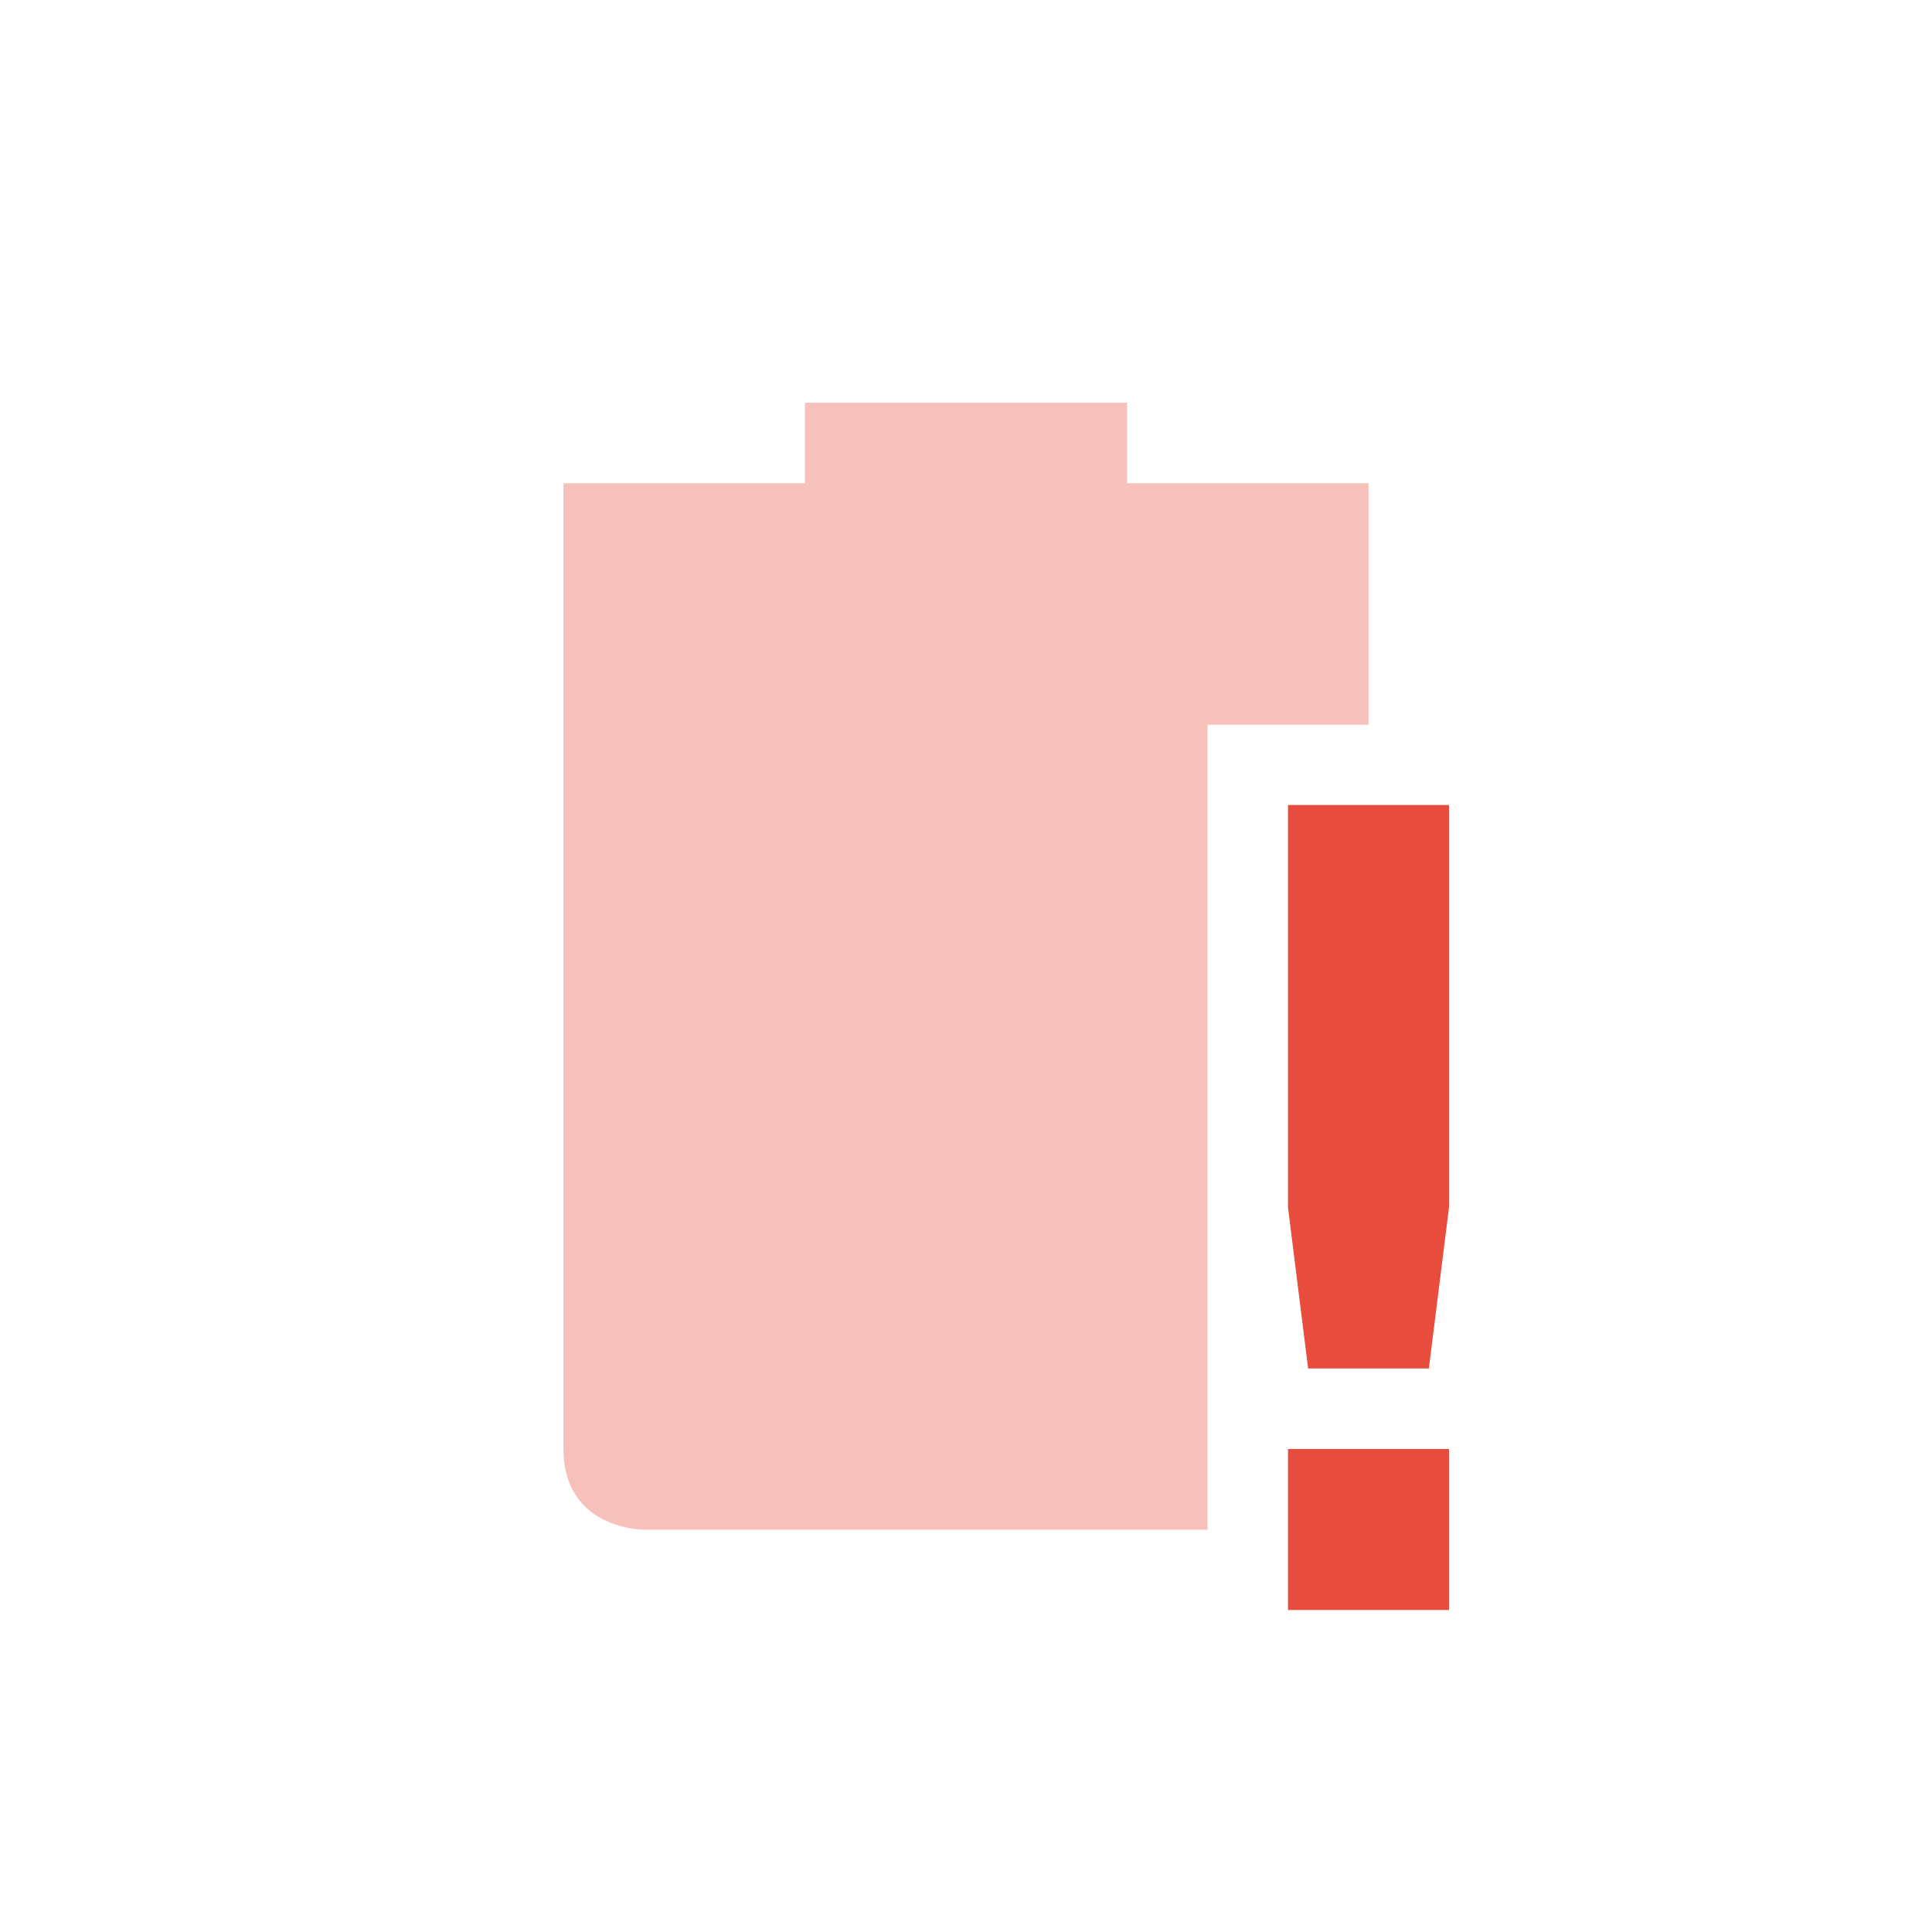
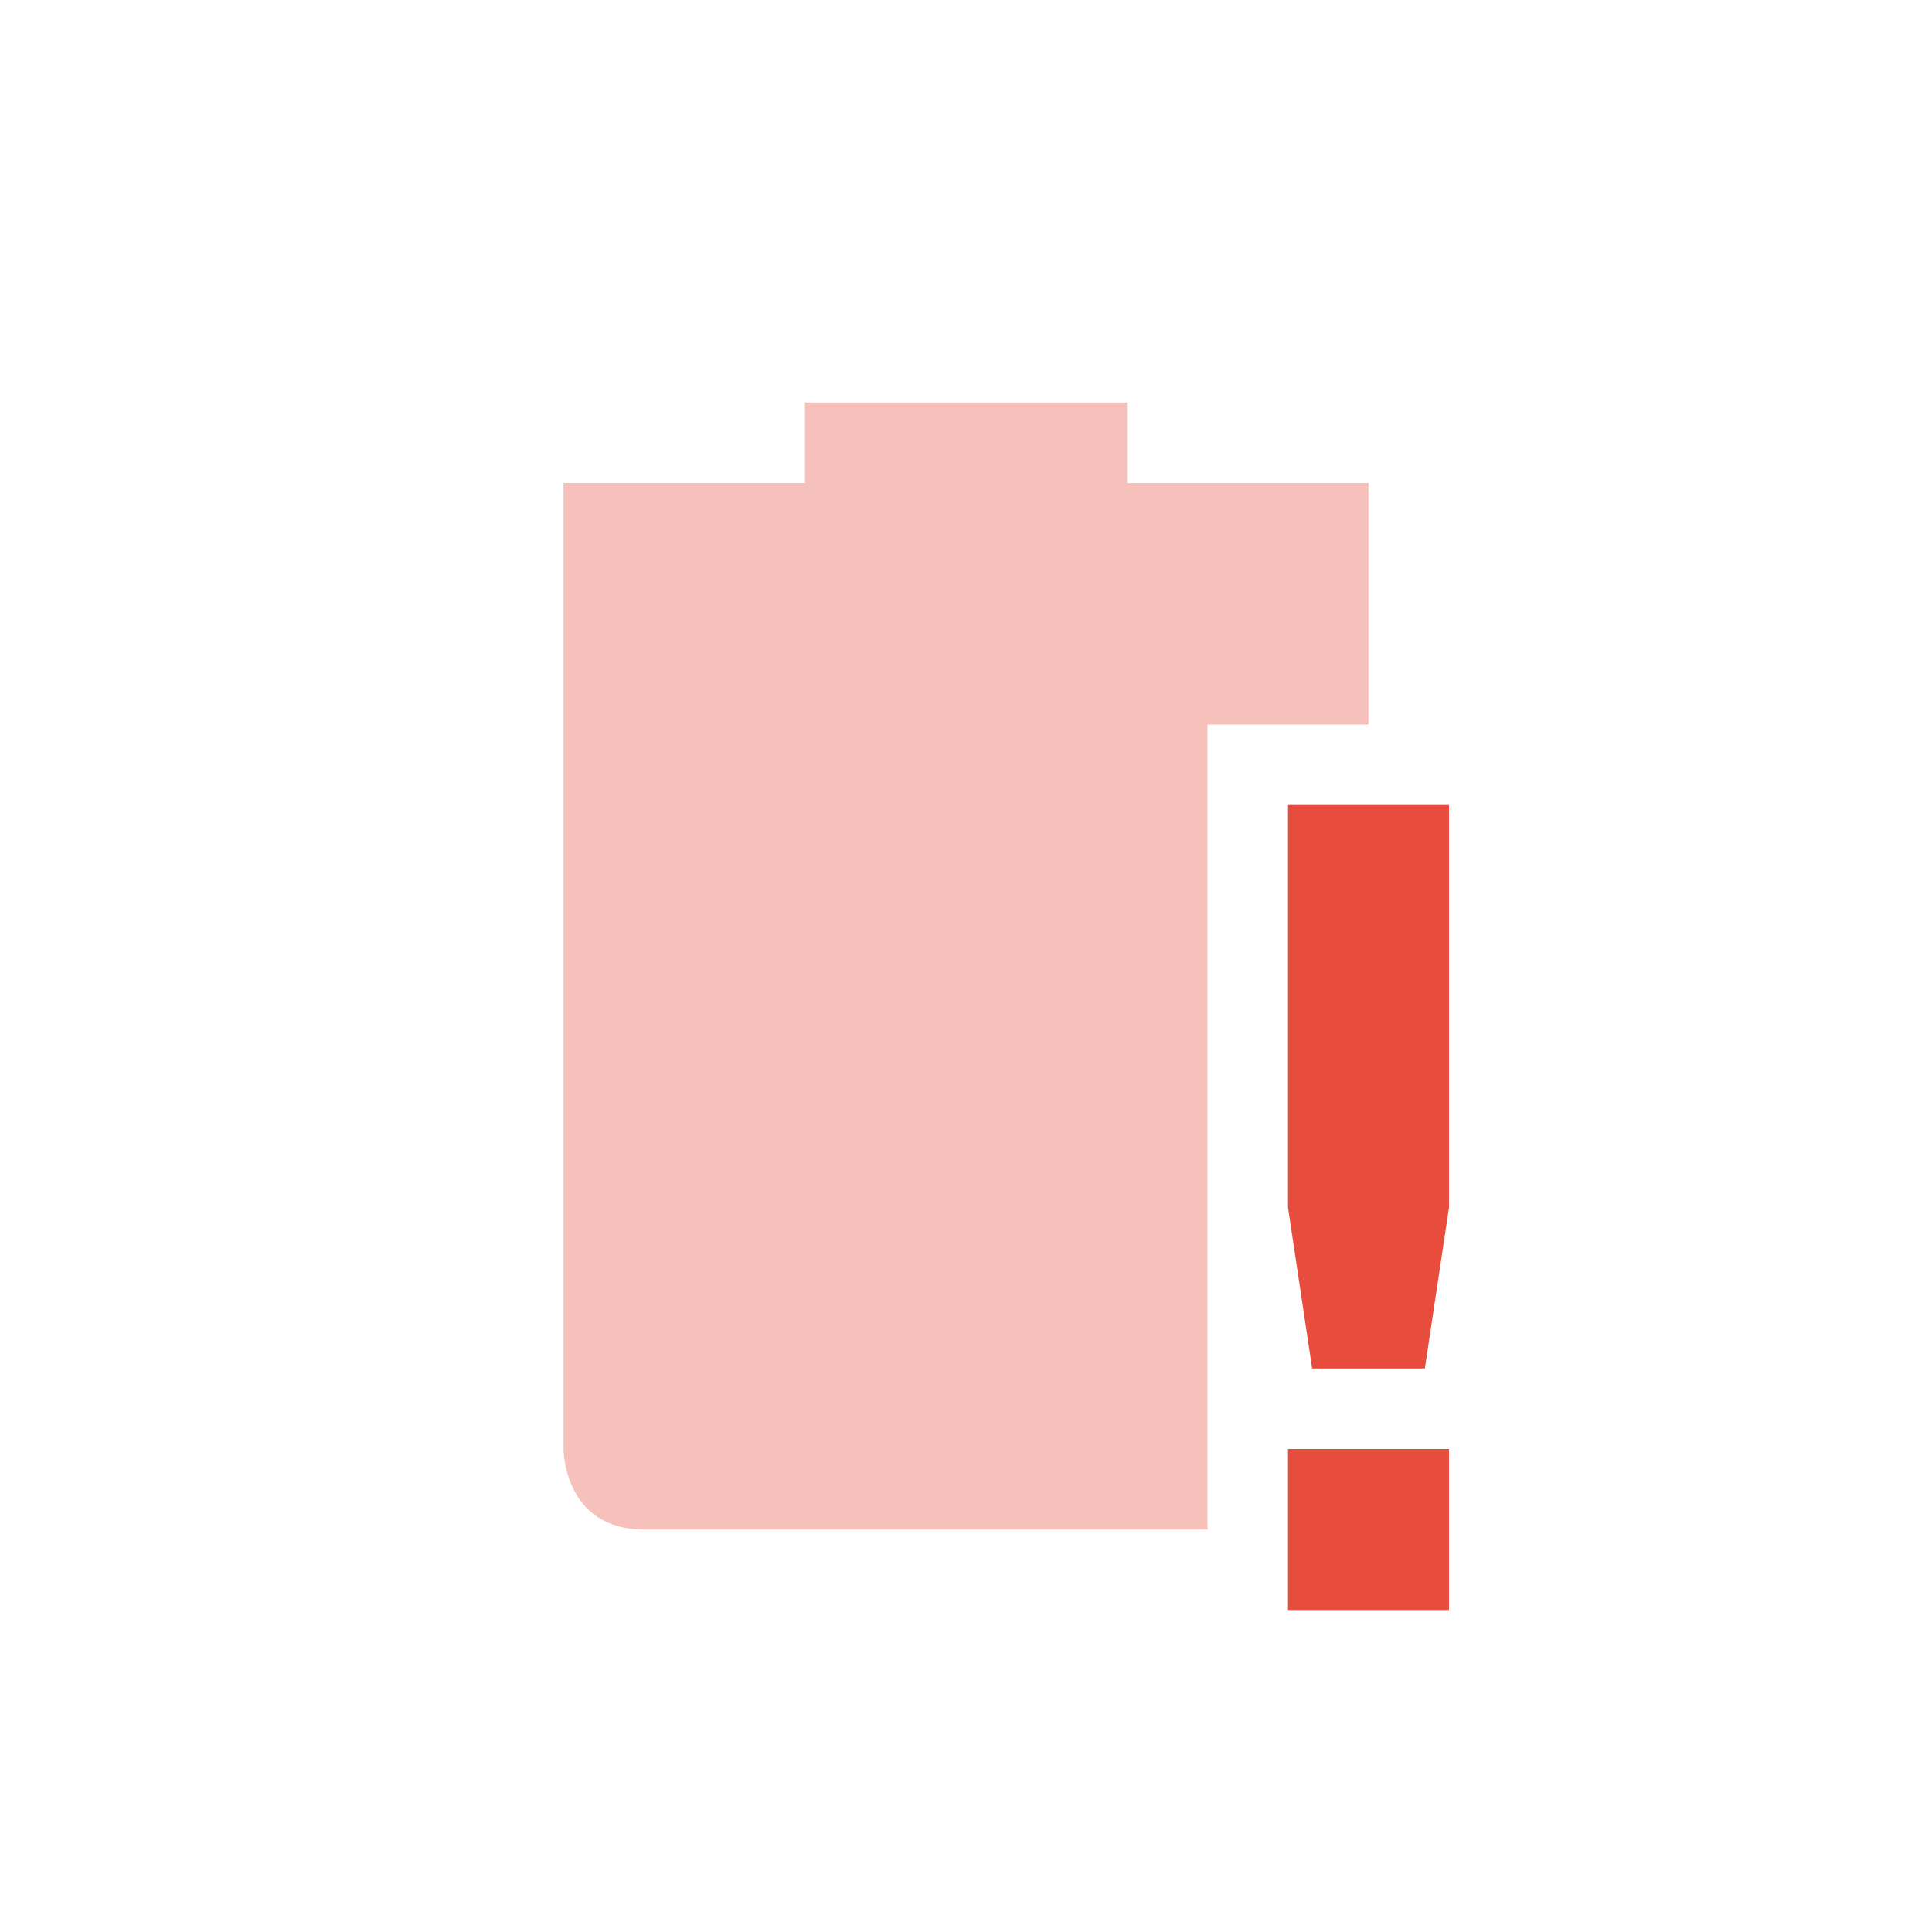
<svg xmlns="http://www.w3.org/2000/svg" height="24" width="24">
-   <path d="m10 5.003v1h-2-1v1 11c 0 1 1 1 1 1h7v-10h2v-2-1h-3v-1z" fill="#e74c3c" opacity=".35" />
-   <path class="error" d="m16 10v5l .25 2h1.5l.25-2v-5zm0 8v2h2v-2z" fill="#e74c3c" />
+   <g class="error" fill="#e74c3c">
+     <path d="m10 5v1h-3v12s0 1 1 1h7v-10h2v-3h-3v-1z" opacity=".35" />
+     <path d="m16 10v5l .3 2h1.4l.3-2v-5zm0 8v2h2v-2z" />
+   </g>
</svg>
